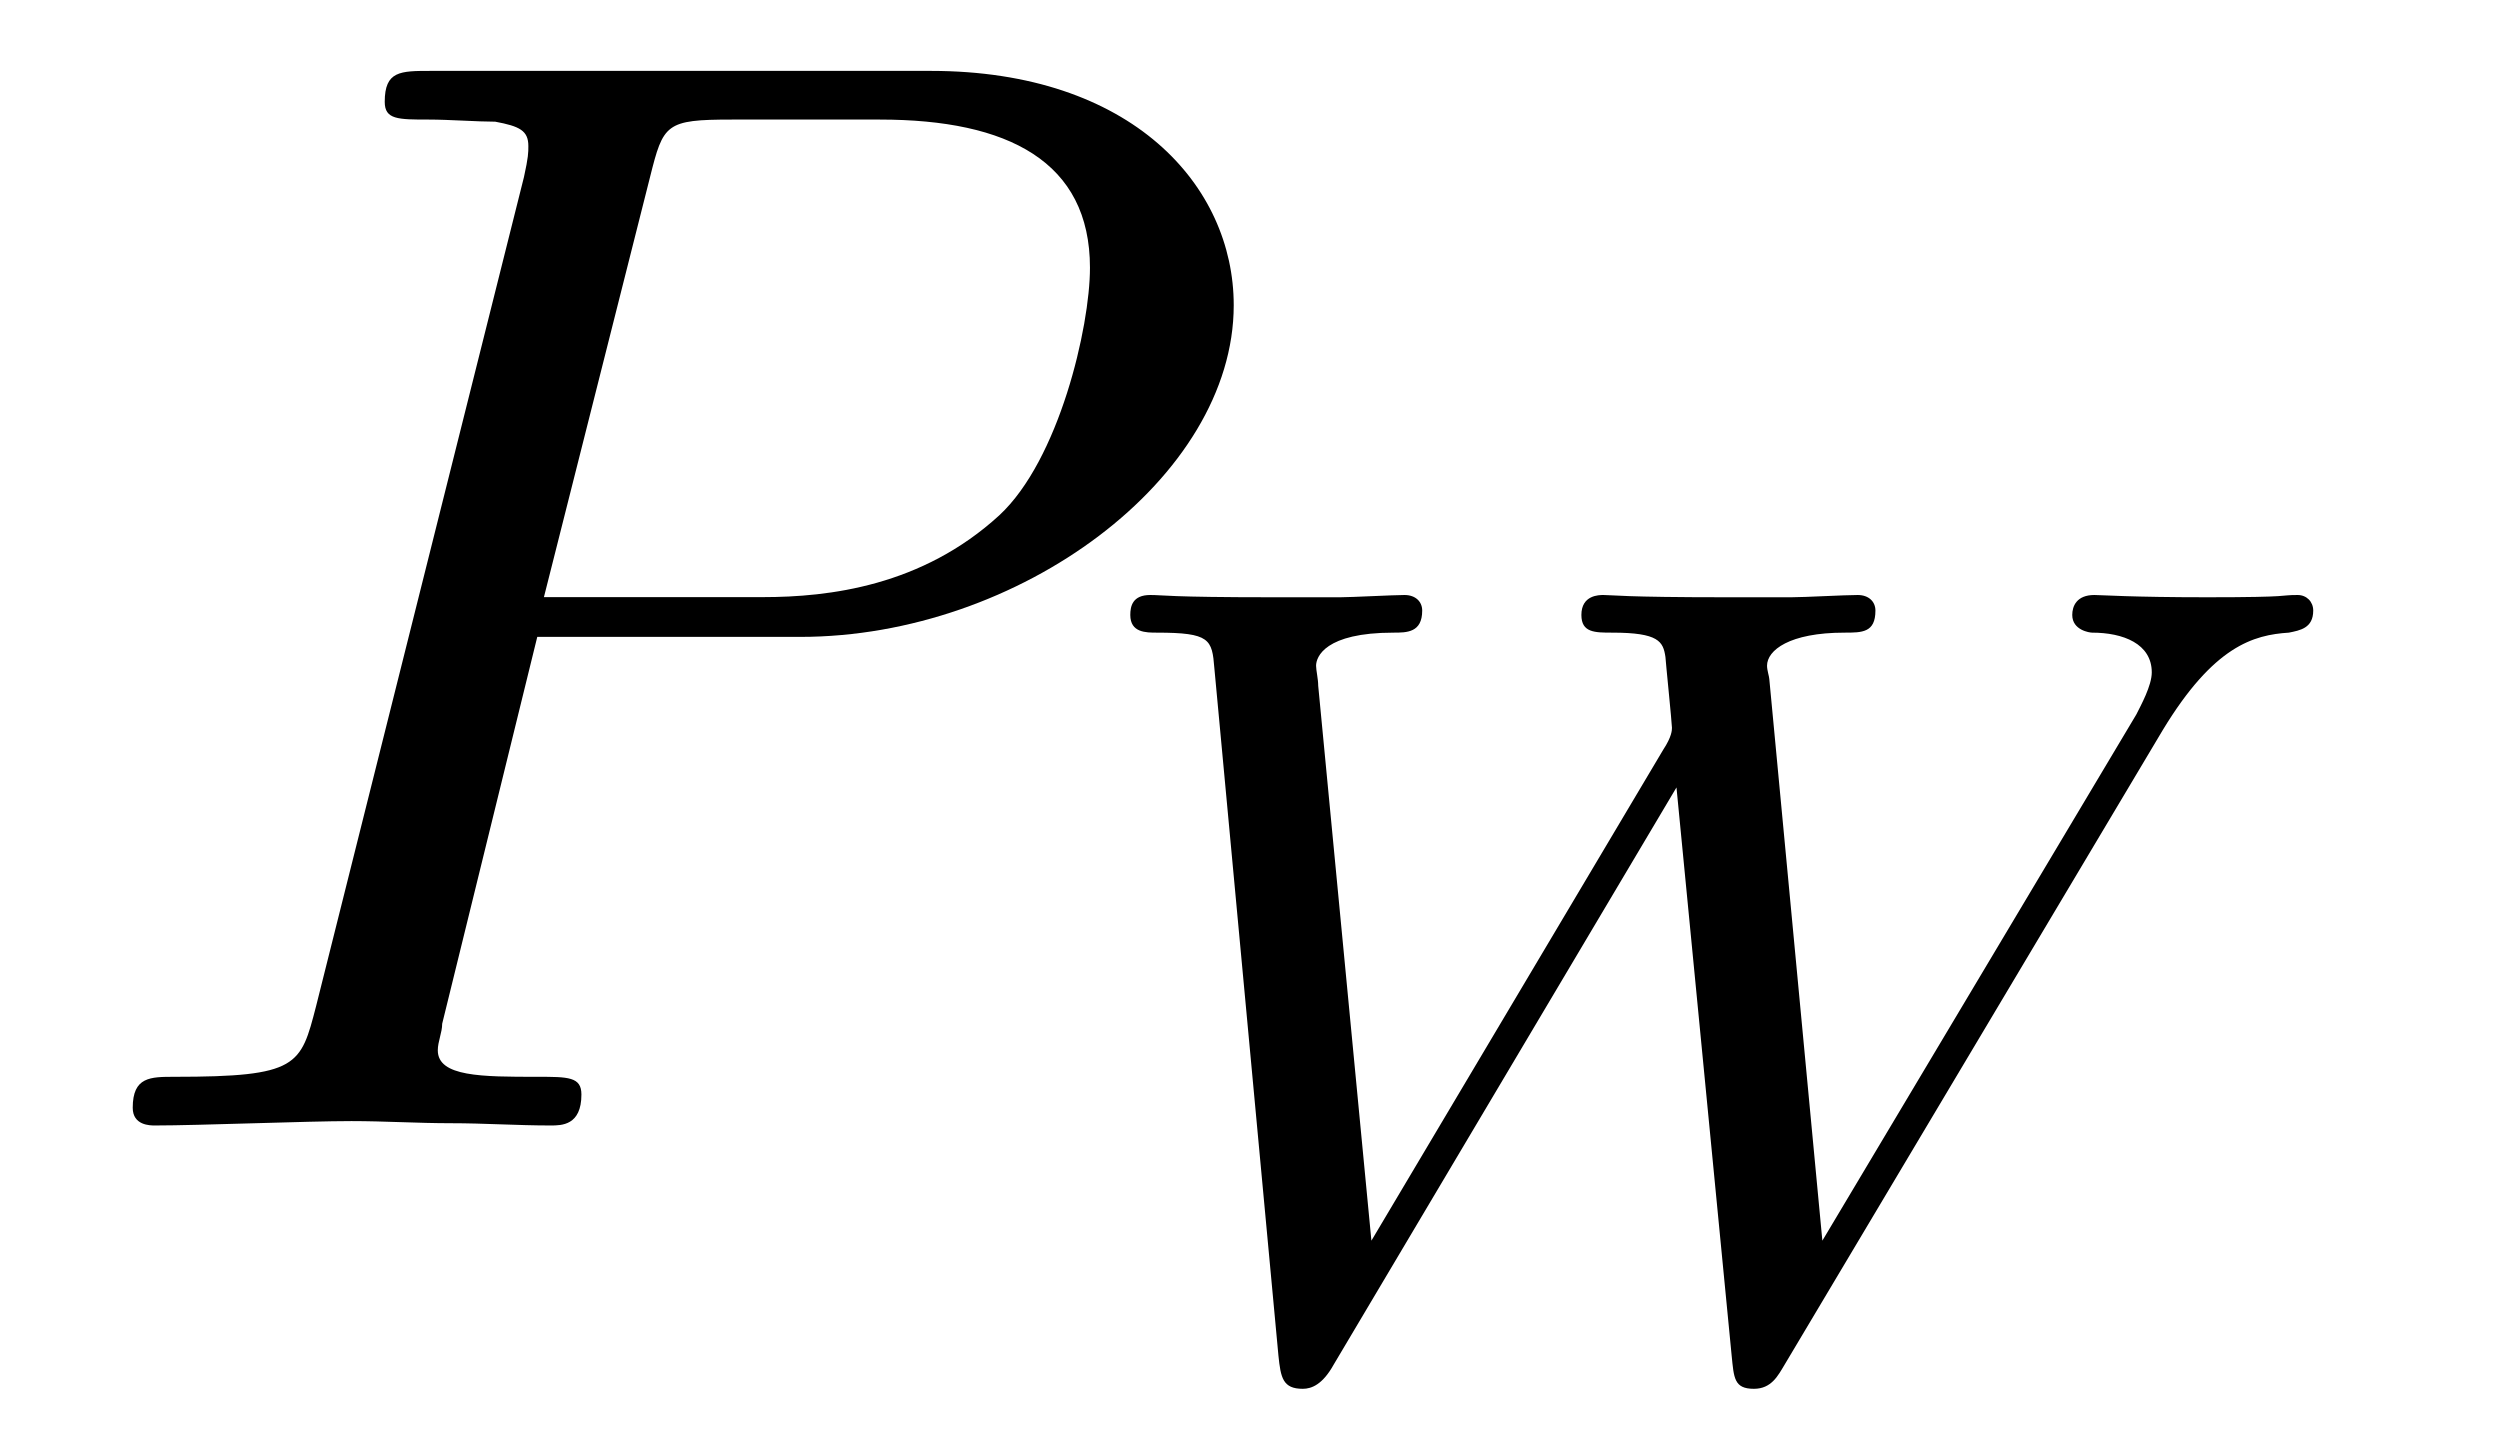
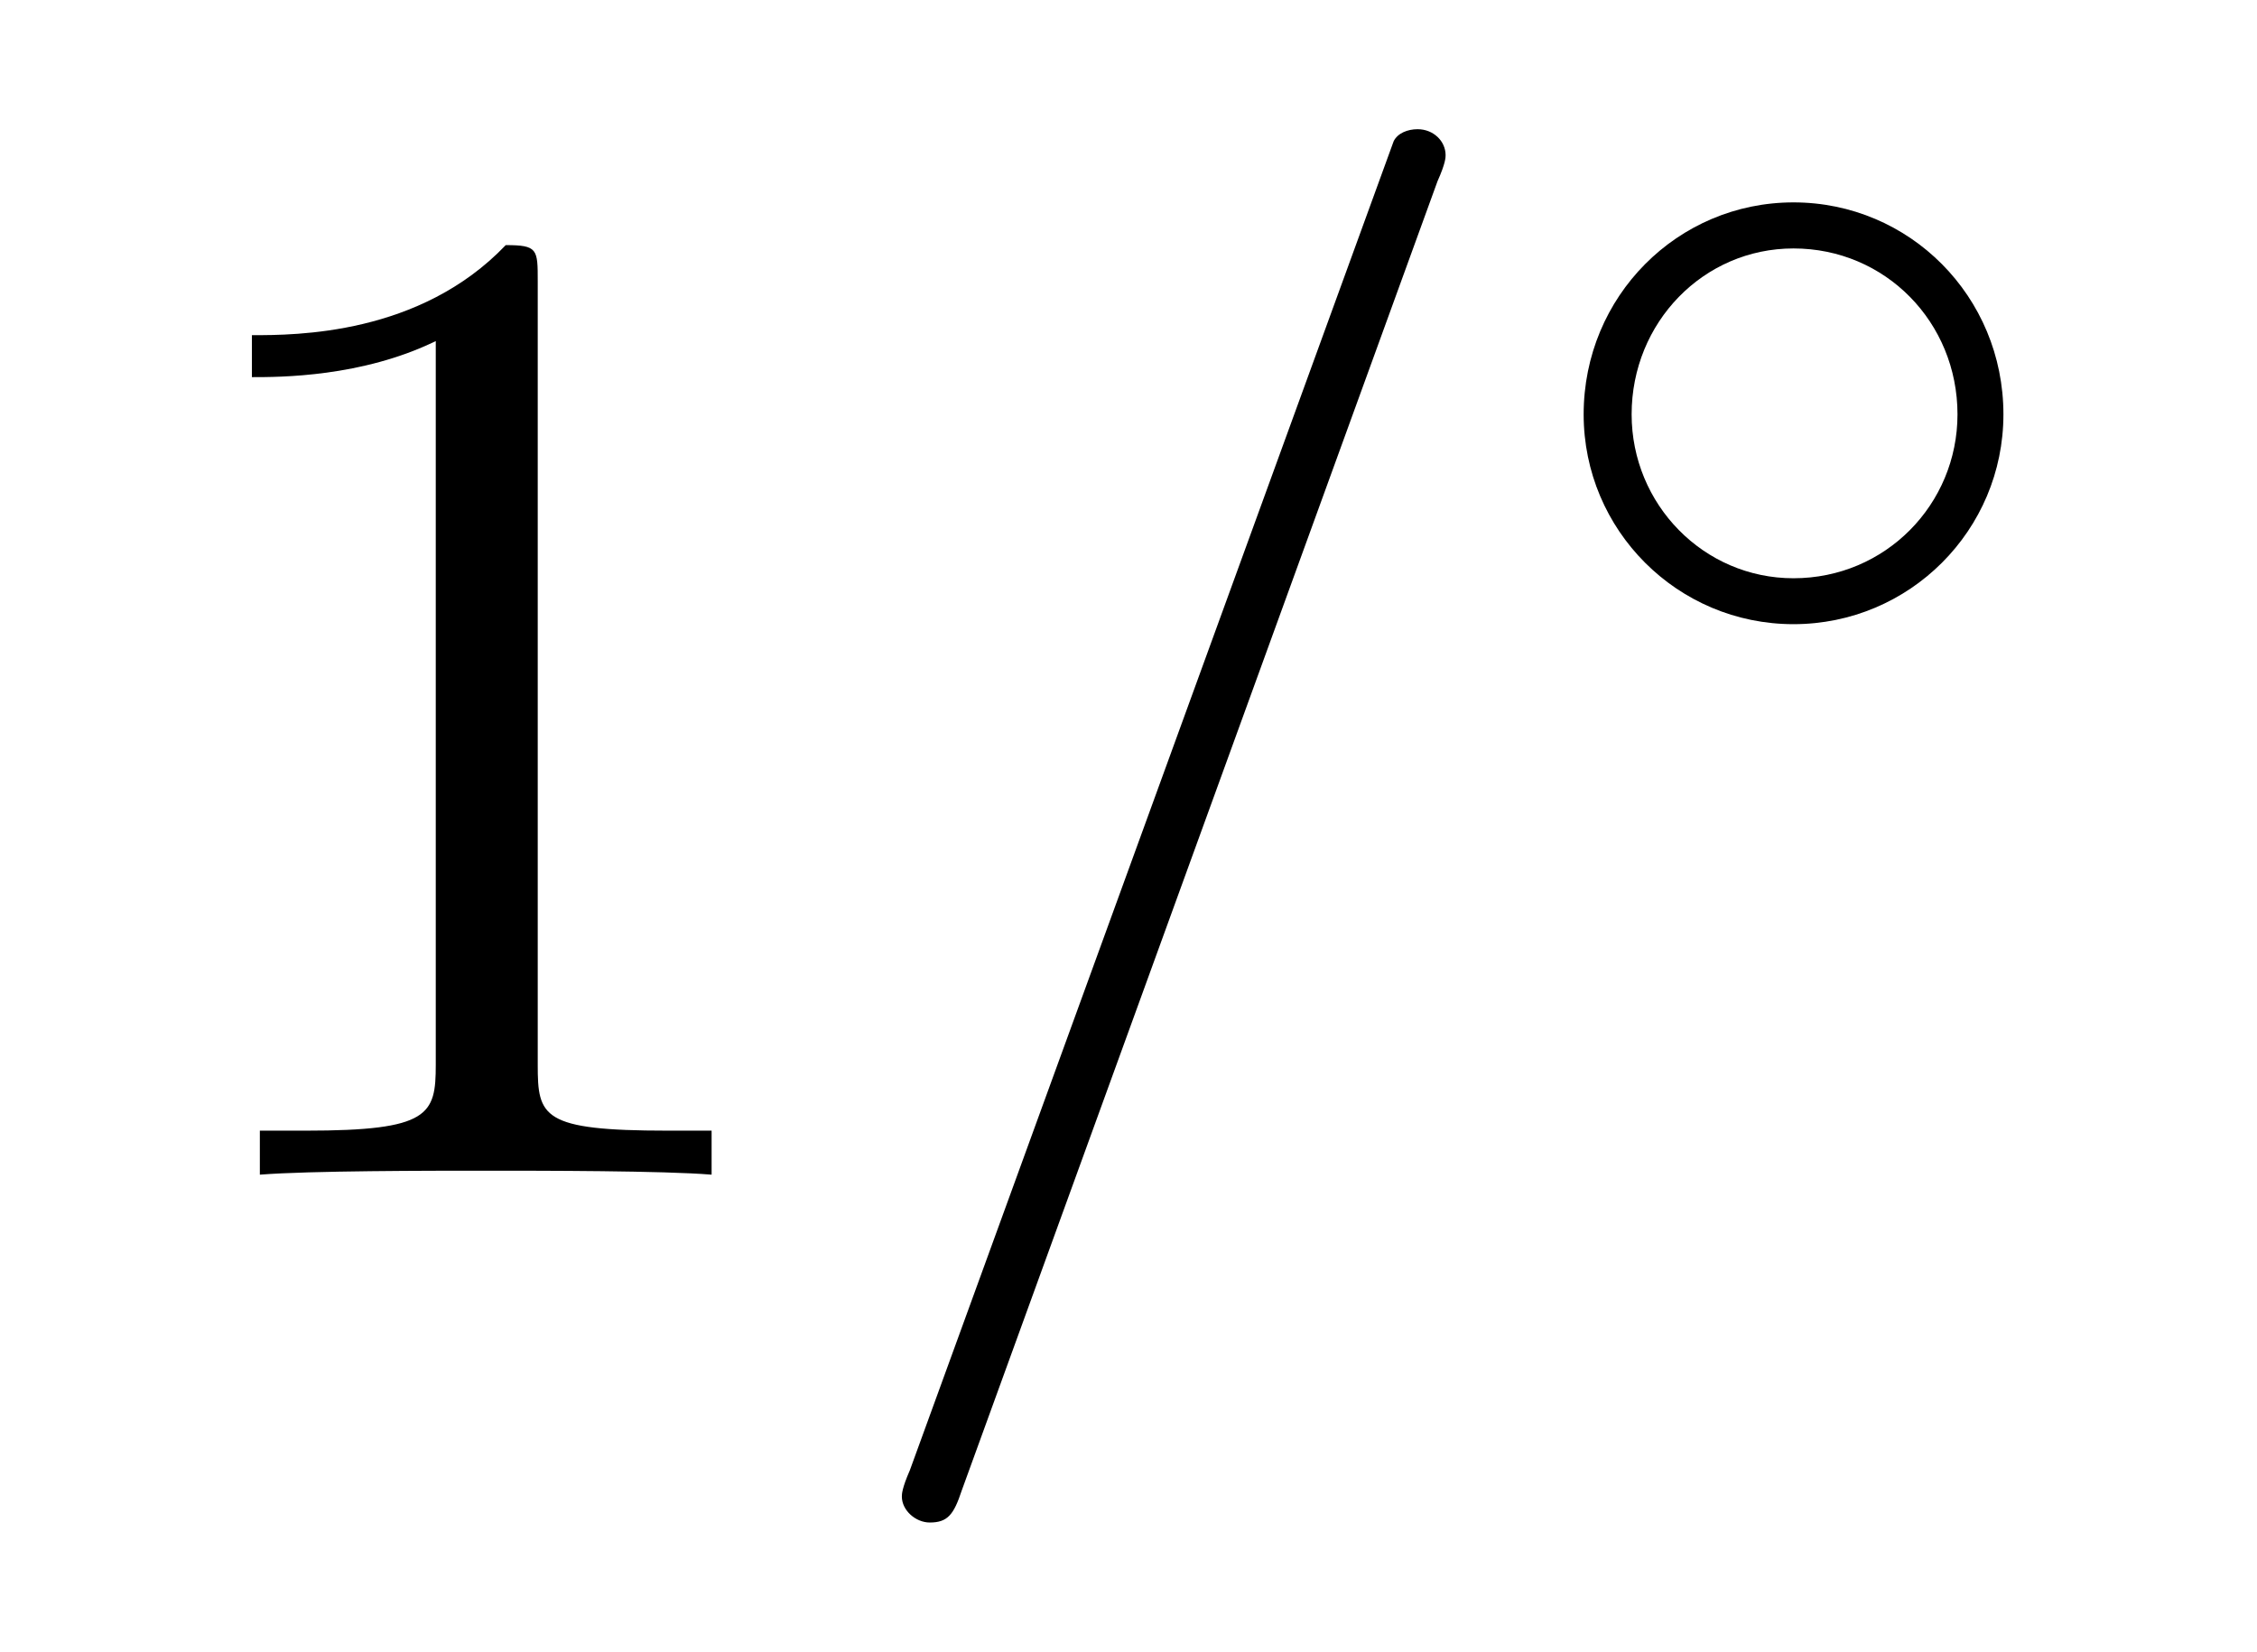
- <svg xmlns="http://www.w3.org/2000/svg" xmlns:xlink="http://www.w3.org/1999/xlink" viewBox="0 0 17.668 10.143" version="1.2">
+ <svg xmlns="http://www.w3.org/2000/svg" xmlns:xlink="http://www.w3.org/1999/xlink" viewBox="0 0 17.641 12.909" version="1.2">
  <defs>
    <g>
      <symbol overflow="visible" id="glyph0-0">
        <path style="stroke:none;" d="" />
      </symbol>
      <symbol overflow="visible" id="glyph0-1">
-         <path style="stroke:none;" d="M 3.297 -3.453 L 5.156 -3.453 C 6.703 -3.453 8.219 -4.578 8.219 -5.797 C 8.219 -6.641 7.5 -7.453 6.078 -7.453 L 2.547 -7.453 C 2.328 -7.453 2.219 -7.453 2.219 -7.234 C 2.219 -7.109 2.312 -7.109 2.531 -7.109 C 2.672 -7.109 2.875 -7.094 3 -7.094 C 3.172 -7.062 3.234 -7.031 3.234 -6.922 C 3.234 -6.875 3.234 -6.844 3.203 -6.703 L 1.734 -0.844 C 1.625 -0.422 1.609 -0.344 0.734 -0.344 C 0.562 -0.344 0.438 -0.344 0.438 -0.125 C 0.438 0 0.562 0 0.594 0 C 0.906 0 1.672 -0.031 1.984 -0.031 C 2.219 -0.031 2.453 -0.016 2.688 -0.016 C 2.922 -0.016 3.156 0 3.391 0 C 3.469 0 3.609 0 3.609 -0.219 C 3.609 -0.344 3.516 -0.344 3.297 -0.344 C 2.906 -0.344 2.594 -0.344 2.594 -0.531 C 2.594 -0.594 2.625 -0.656 2.625 -0.719 Z M 4.094 -6.703 C 4.188 -7.078 4.203 -7.109 4.672 -7.109 L 5.719 -7.109 C 6.625 -7.109 7.203 -6.812 7.203 -6.062 C 7.203 -5.641 6.984 -4.703 6.562 -4.312 C 6.016 -3.812 5.359 -3.734 4.891 -3.734 L 3.344 -3.734 Z M 4.094 -6.703 " />
+         <path style="stroke:none;" d="M 3.203 -6.984 C 3.203 -7.234 3.203 -7.266 2.953 -7.266 C 2.281 -6.562 1.312 -6.562 0.969 -6.562 L 0.969 -6.234 C 1.188 -6.234 1.828 -6.234 2.406 -6.516 L 2.406 -0.859 C 2.406 -0.469 2.359 -0.344 1.391 -0.344 L 1.031 -0.344 L 1.031 0 C 1.422 -0.031 2.359 -0.031 2.797 -0.031 C 3.234 -0.031 4.188 -0.031 4.562 0 L 4.562 -0.344 L 4.219 -0.344 C 3.234 -0.344 3.203 -0.453 3.203 -0.859 Z M 3.203 -6.984 " />
      </symbol>
      <symbol overflow="visible" id="glyph1-0">
        <path style="stroke:none;" d="" />
      </symbol>
      <symbol overflow="visible" id="glyph1-1">
-         <path style="stroke:none;" d="M 7.781 -4.484 C 8.141 -5.078 8.422 -5.156 8.672 -5.172 C 8.75 -5.188 8.844 -5.203 8.844 -5.328 C 8.844 -5.391 8.797 -5.438 8.734 -5.438 C 8.594 -5.438 8.719 -5.422 8.094 -5.422 C 7.562 -5.422 7.344 -5.438 7.297 -5.438 C 7.172 -5.438 7.141 -5.359 7.141 -5.297 C 7.141 -5.188 7.266 -5.172 7.281 -5.172 C 7.5 -5.172 7.703 -5.094 7.703 -4.891 C 7.703 -4.797 7.625 -4.656 7.594 -4.594 L 5.375 -0.875 L 5 -4.844 C 5 -4.859 4.984 -4.906 4.984 -4.938 C 4.984 -5.047 5.141 -5.172 5.531 -5.172 C 5.656 -5.172 5.75 -5.172 5.75 -5.328 C 5.75 -5.391 5.703 -5.438 5.625 -5.438 C 5.531 -5.438 5.25 -5.422 5.156 -5.422 L 4.688 -5.422 C 3.969 -5.422 3.891 -5.438 3.828 -5.438 C 3.797 -5.438 3.672 -5.438 3.672 -5.297 C 3.672 -5.172 3.766 -5.172 3.891 -5.172 C 4.219 -5.172 4.25 -5.109 4.266 -5 C 4.266 -4.984 4.312 -4.531 4.312 -4.5 C 4.312 -4.484 4.312 -4.438 4.25 -4.344 L 2.188 -0.875 L 1.812 -4.797 C 1.812 -4.844 1.797 -4.906 1.797 -4.938 C 1.797 -5 1.859 -5.172 2.344 -5.172 C 2.438 -5.172 2.547 -5.172 2.547 -5.328 C 2.547 -5.391 2.5 -5.438 2.422 -5.438 C 2.344 -5.438 2.047 -5.422 1.969 -5.422 L 1.484 -5.422 C 0.75 -5.422 0.719 -5.438 0.625 -5.438 C 0.5 -5.438 0.484 -5.359 0.484 -5.297 C 0.484 -5.172 0.594 -5.172 0.672 -5.172 C 1.047 -5.172 1.062 -5.125 1.078 -4.922 L 1.531 -0.062 C 1.547 0.094 1.562 0.172 1.703 0.172 C 1.766 0.172 1.844 0.141 1.922 0 L 4.344 -4.078 L 4.734 -0.062 C 4.75 0.094 4.75 0.172 4.891 0.172 C 5.016 0.172 5.062 0.078 5.109 0 Z M 7.781 -4.484 " />
+         <path style="stroke:none;" d="M 4.781 -7.766 C 4.844 -7.906 4.844 -7.953 4.844 -7.969 C 4.844 -8.078 4.75 -8.172 4.625 -8.172 C 4.547 -8.172 4.469 -8.141 4.438 -8.078 L 0.656 2.312 C 0.594 2.453 0.594 2.5 0.594 2.516 C 0.594 2.625 0.703 2.719 0.812 2.719 C 0.953 2.719 1 2.656 1.062 2.469 Z M 4.781 -7.766 " />
+       </symbol>
+       <symbol overflow="visible" id="glyph2-0">
+         <path style="stroke:none;" d="" />
+       </symbol>
+       <symbol overflow="visible" id="glyph2-1">
+         <path style="stroke:none;" d="M 3.75 -1.984 C 3.75 -2.906 3.016 -3.641 2.109 -3.641 C 1.203 -3.641 0.469 -2.906 0.469 -1.984 C 0.469 -1.078 1.203 -0.344 2.109 -0.344 C 3.016 -0.344 3.75 -1.078 3.75 -1.984 Z M 2.109 -0.703 C 1.406 -0.703 0.844 -1.281 0.844 -1.984 C 0.844 -2.703 1.406 -3.281 2.109 -3.281 C 2.828 -3.281 3.391 -2.703 3.391 -1.984 C 3.391 -1.281 2.828 -0.703 2.109 -0.703 Z M 2.109 -0.703 " />
      </symbol>
    </g>
  </defs>
  <g id="surface1">
    <g style="fill:rgb(0%,0%,0%);fill-opacity:1;">
-       <use xlink:href="#glyph0-1" x="0.5" y="7.954" />
+       <use xlink:href="#glyph0-1" x="1" y="9.182" />
    </g>
    <g style="fill:rgb(0%,0%,0%);fill-opacity:1;">
-       <use xlink:href="#glyph1-1" x="7.504" y="9.643" />
+       <use xlink:href="#glyph1-1" x="6.455" y="9.182" />
+     </g>
+     <g style="fill:rgb(0%,0%,0%);fill-opacity:1;">
+       <use xlink:href="#glyph2-1" x="11.909" y="5.223" />
    </g>
  </g>
</svg>
